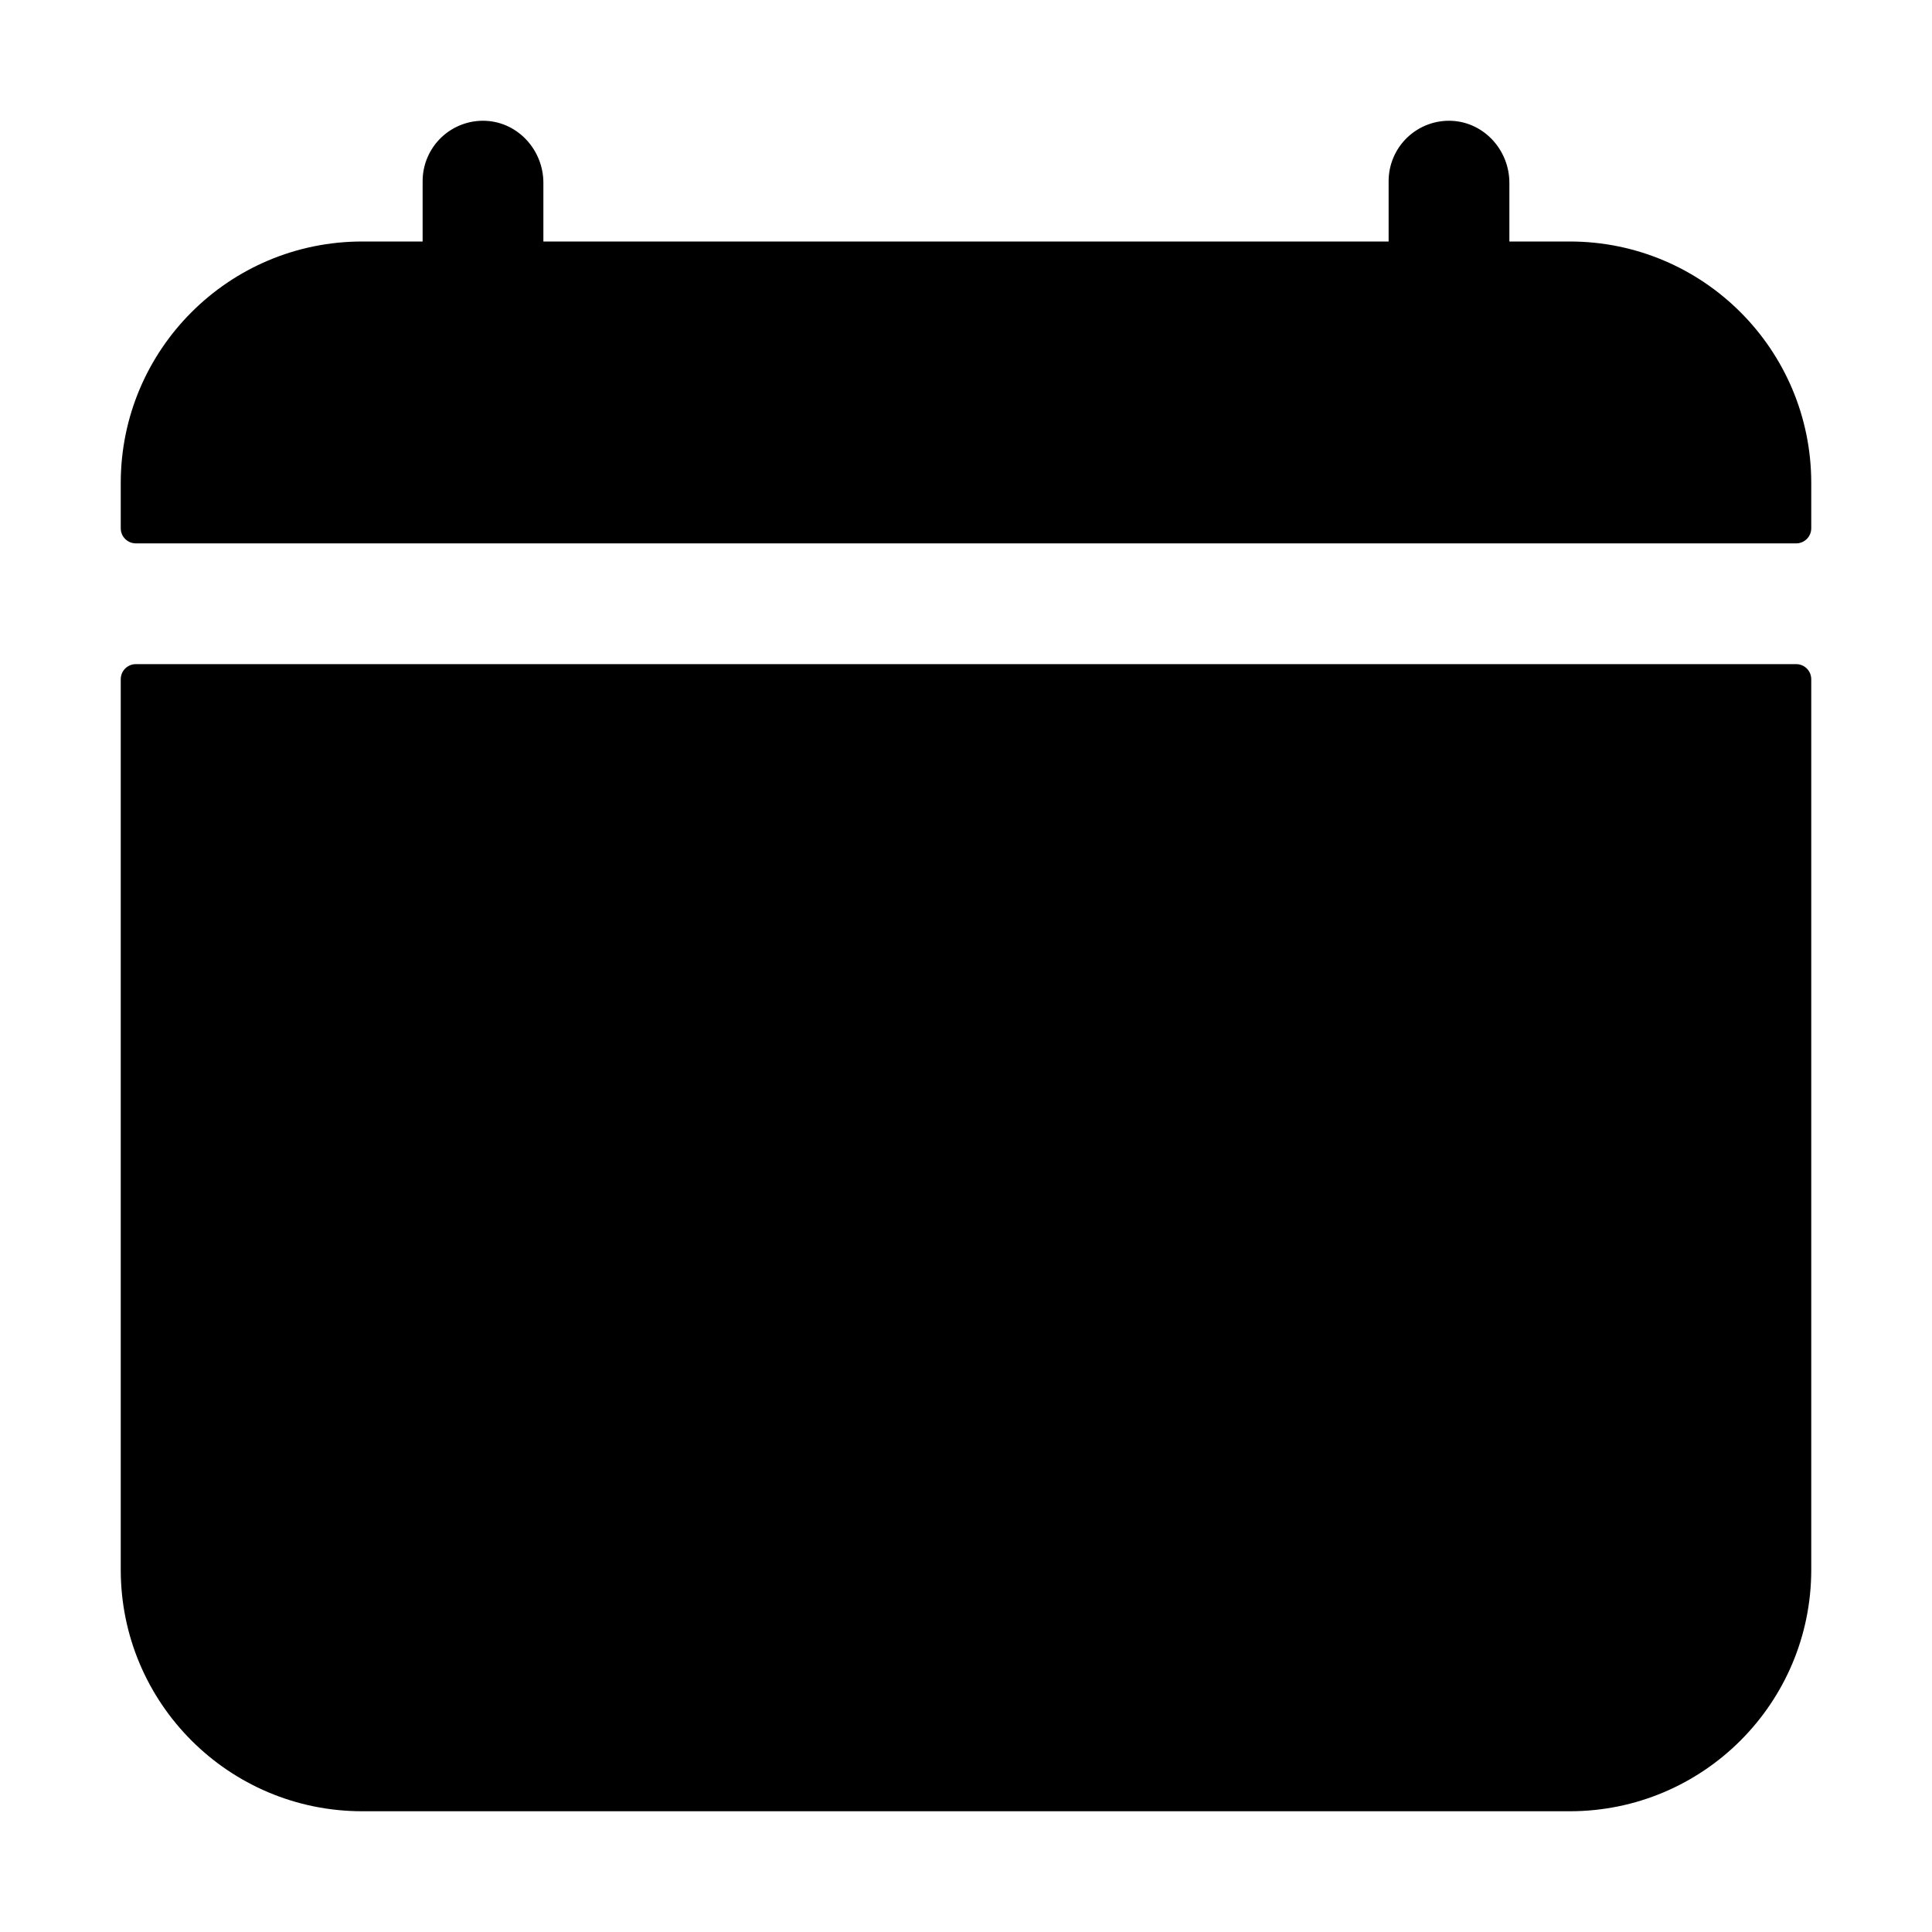
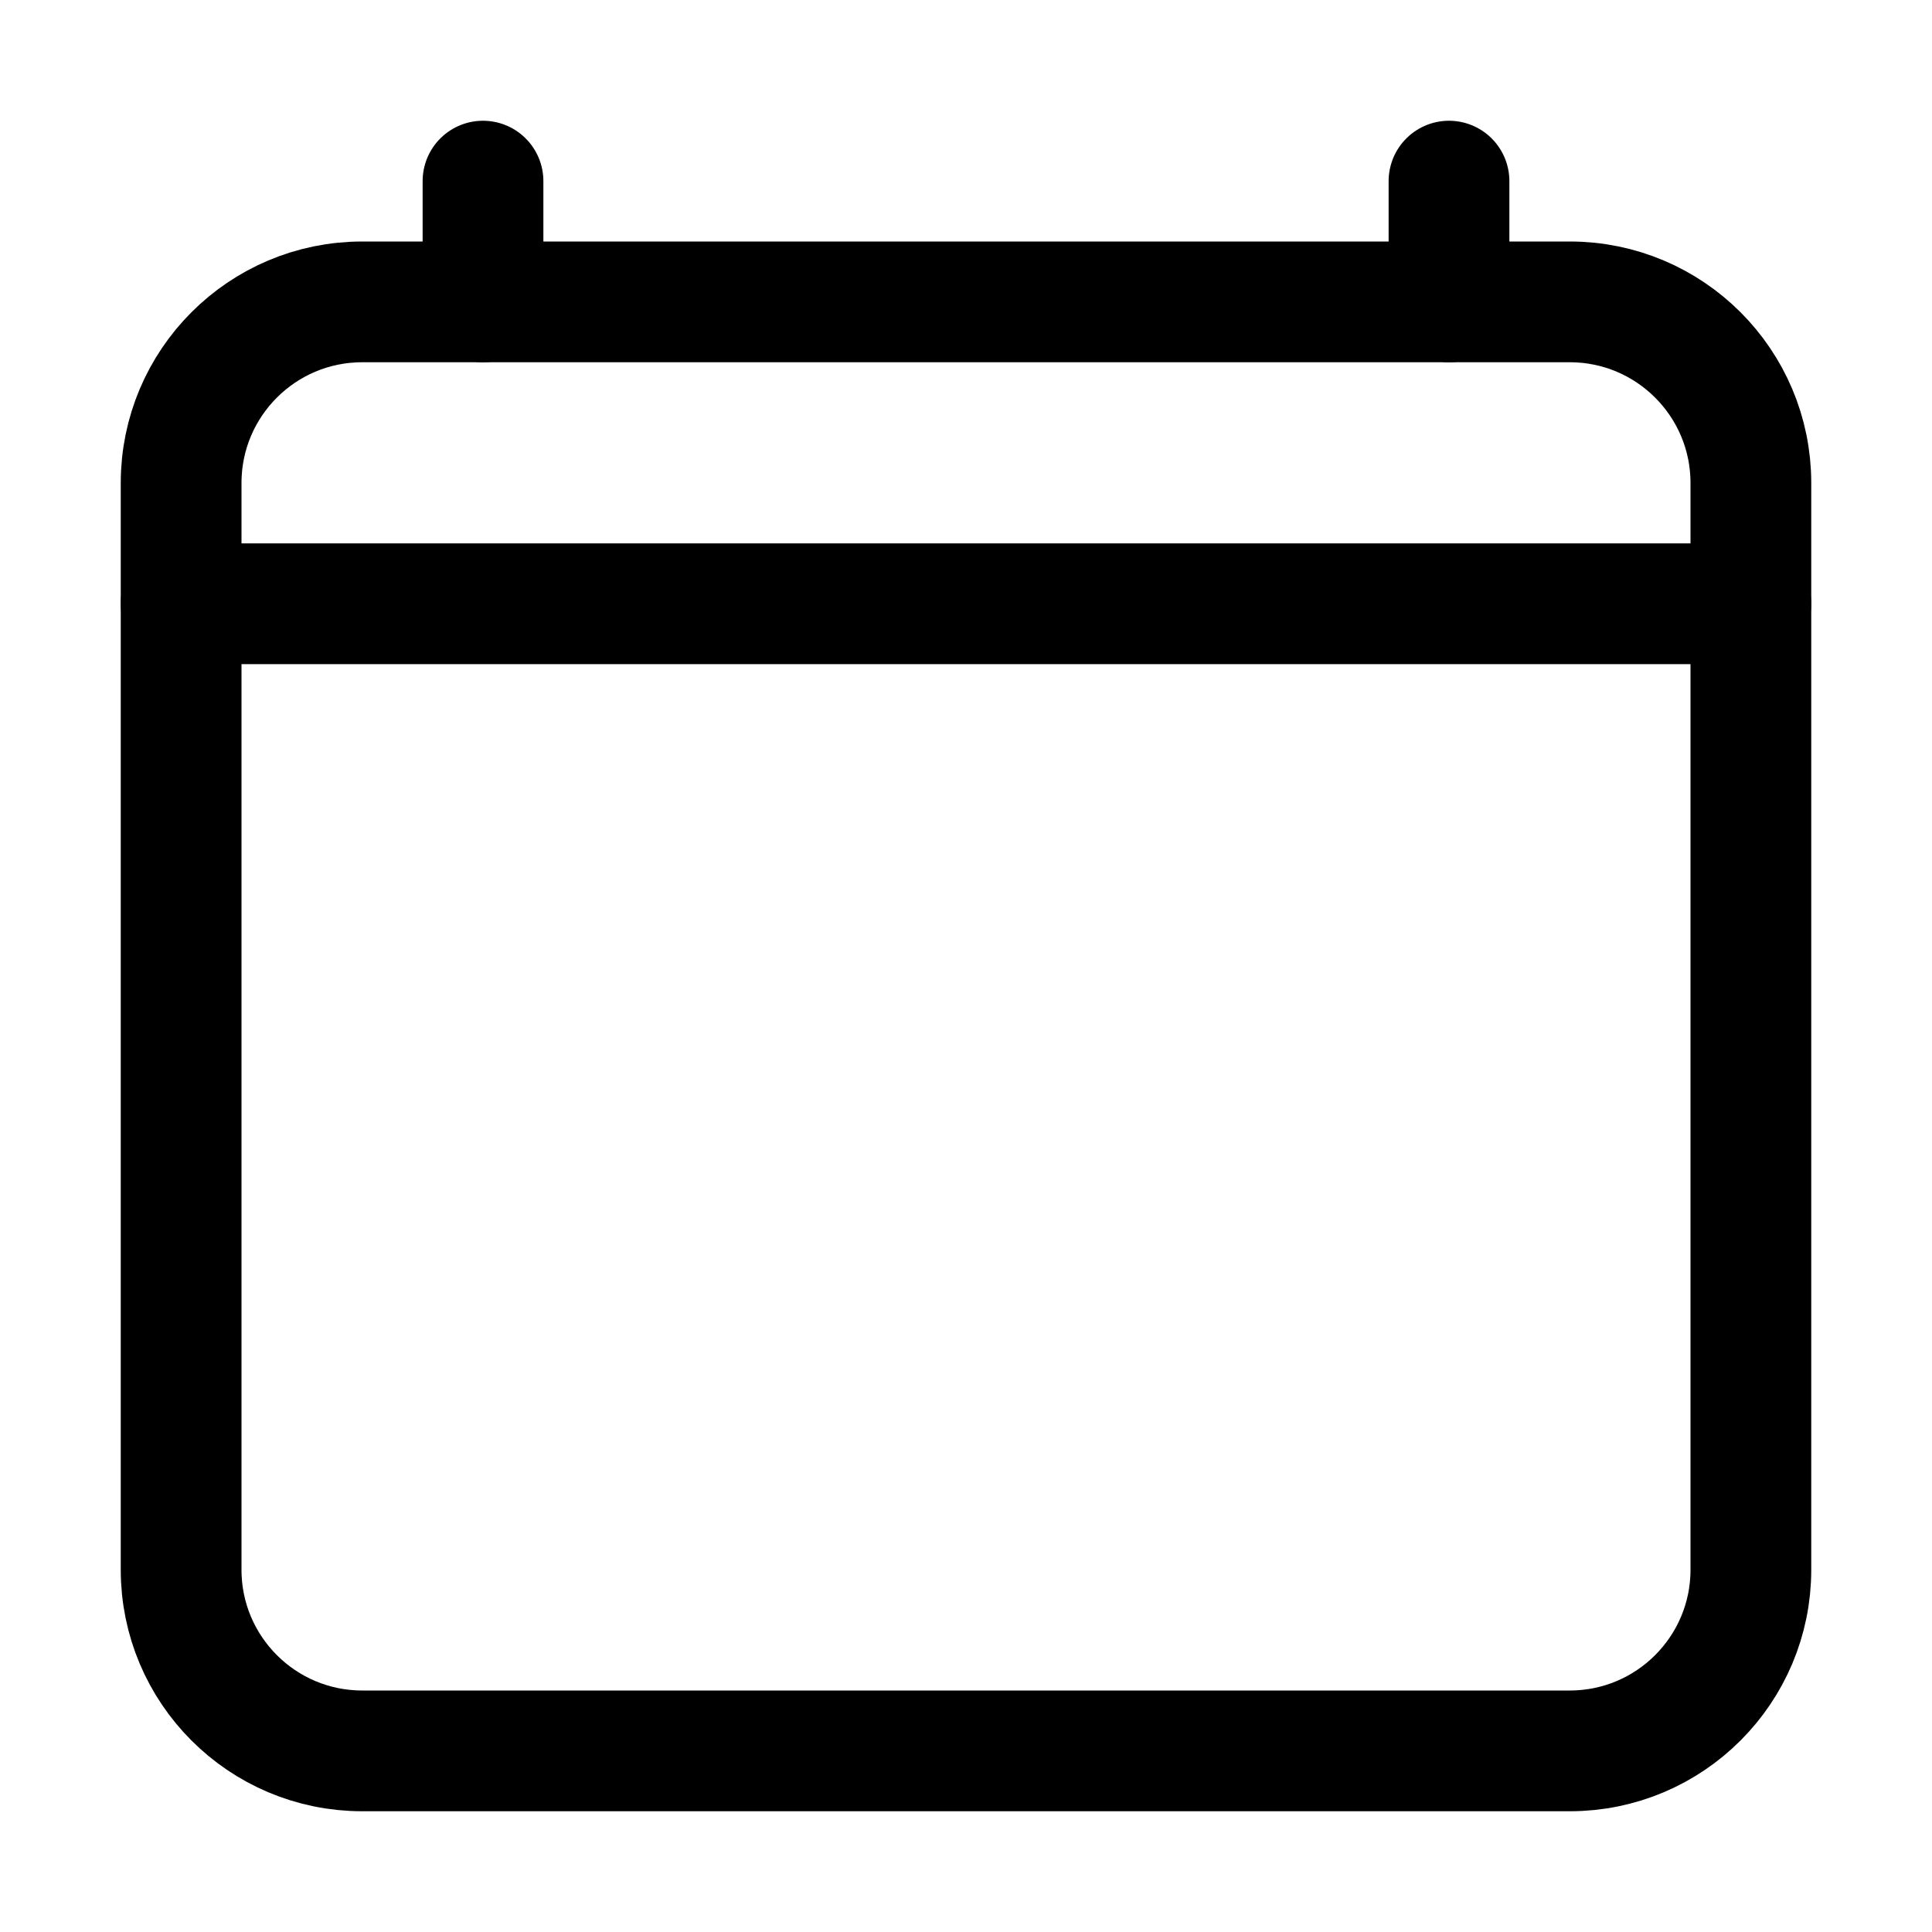
<svg xmlns="http://www.w3.org/2000/svg" viewBox="0 0 512 512">
-   <path d="M480,128a64,64,0,0,0-64-64H400V48.45c0-8.61-6.62-16-15.23-16.43A16,16,0,0,0,368,48V64H144V48.45c0-8.61-6.62-16-15.23-16.43A16,16,0,0,0,112,48V64H96a64,64,0,0,0-64,64v12a4,4,0,0,0,4,4H476a4,4,0,0,0,4-4Z" />
-   <path d="M32,416a64,64,0,0,0,64,64H416a64,64,0,0,0,64-64V180a4,4,0,0,0-4-4H36a4,4,0,0,0-4,4Z" />
+   <rect fill="none" stroke="#000" stroke-linejoin="round" stroke-width="32" x="48" y="80" width="416" height="384" rx="48" />
+   <line fill="none" stroke="#000" stroke-linejoin="round" stroke-width="32" stroke-linecap="round" x1="128" y1="48" x2="128" y2="80" />
+   <line fill="none" stroke="#000" stroke-linejoin="round" stroke-width="32" stroke-linecap="round" x1="384" y1="48" x2="384" y2="80" />
+   <line fill="none" stroke="#000" stroke-linejoin="round" stroke-width="32" stroke-linecap="round" x1="464" y1="160" x2="48" y2="160" />
</svg>
